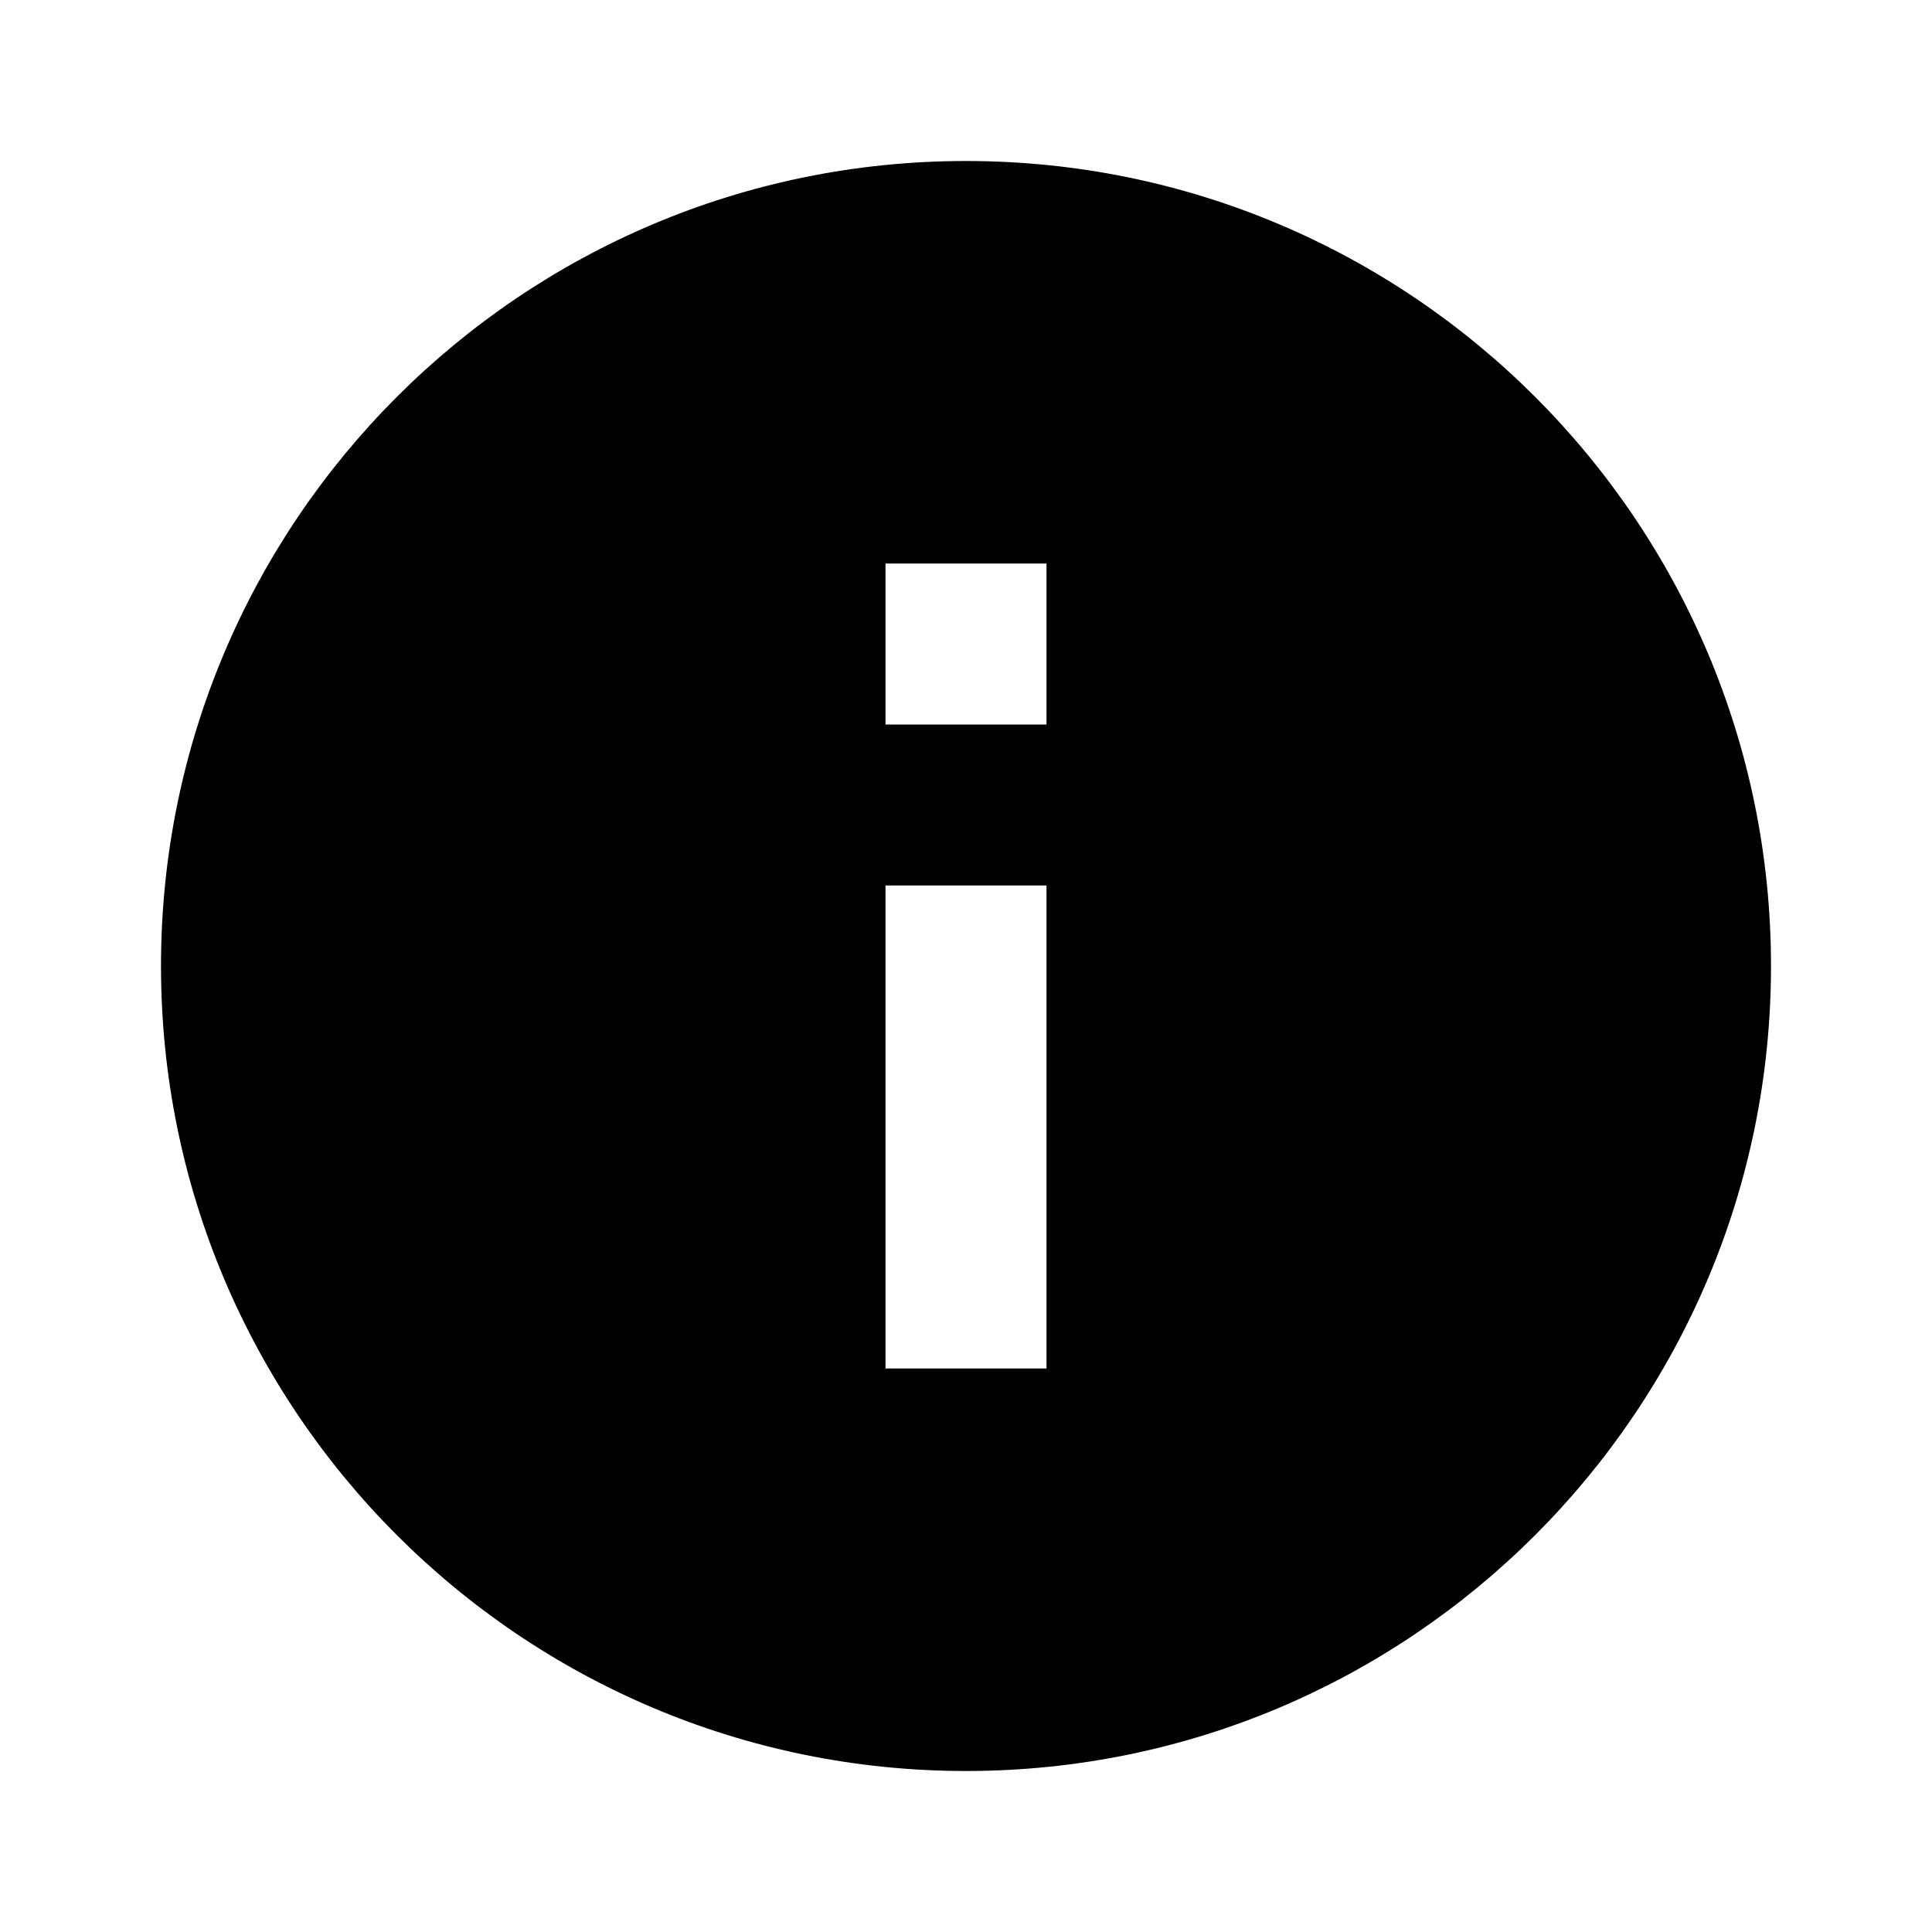
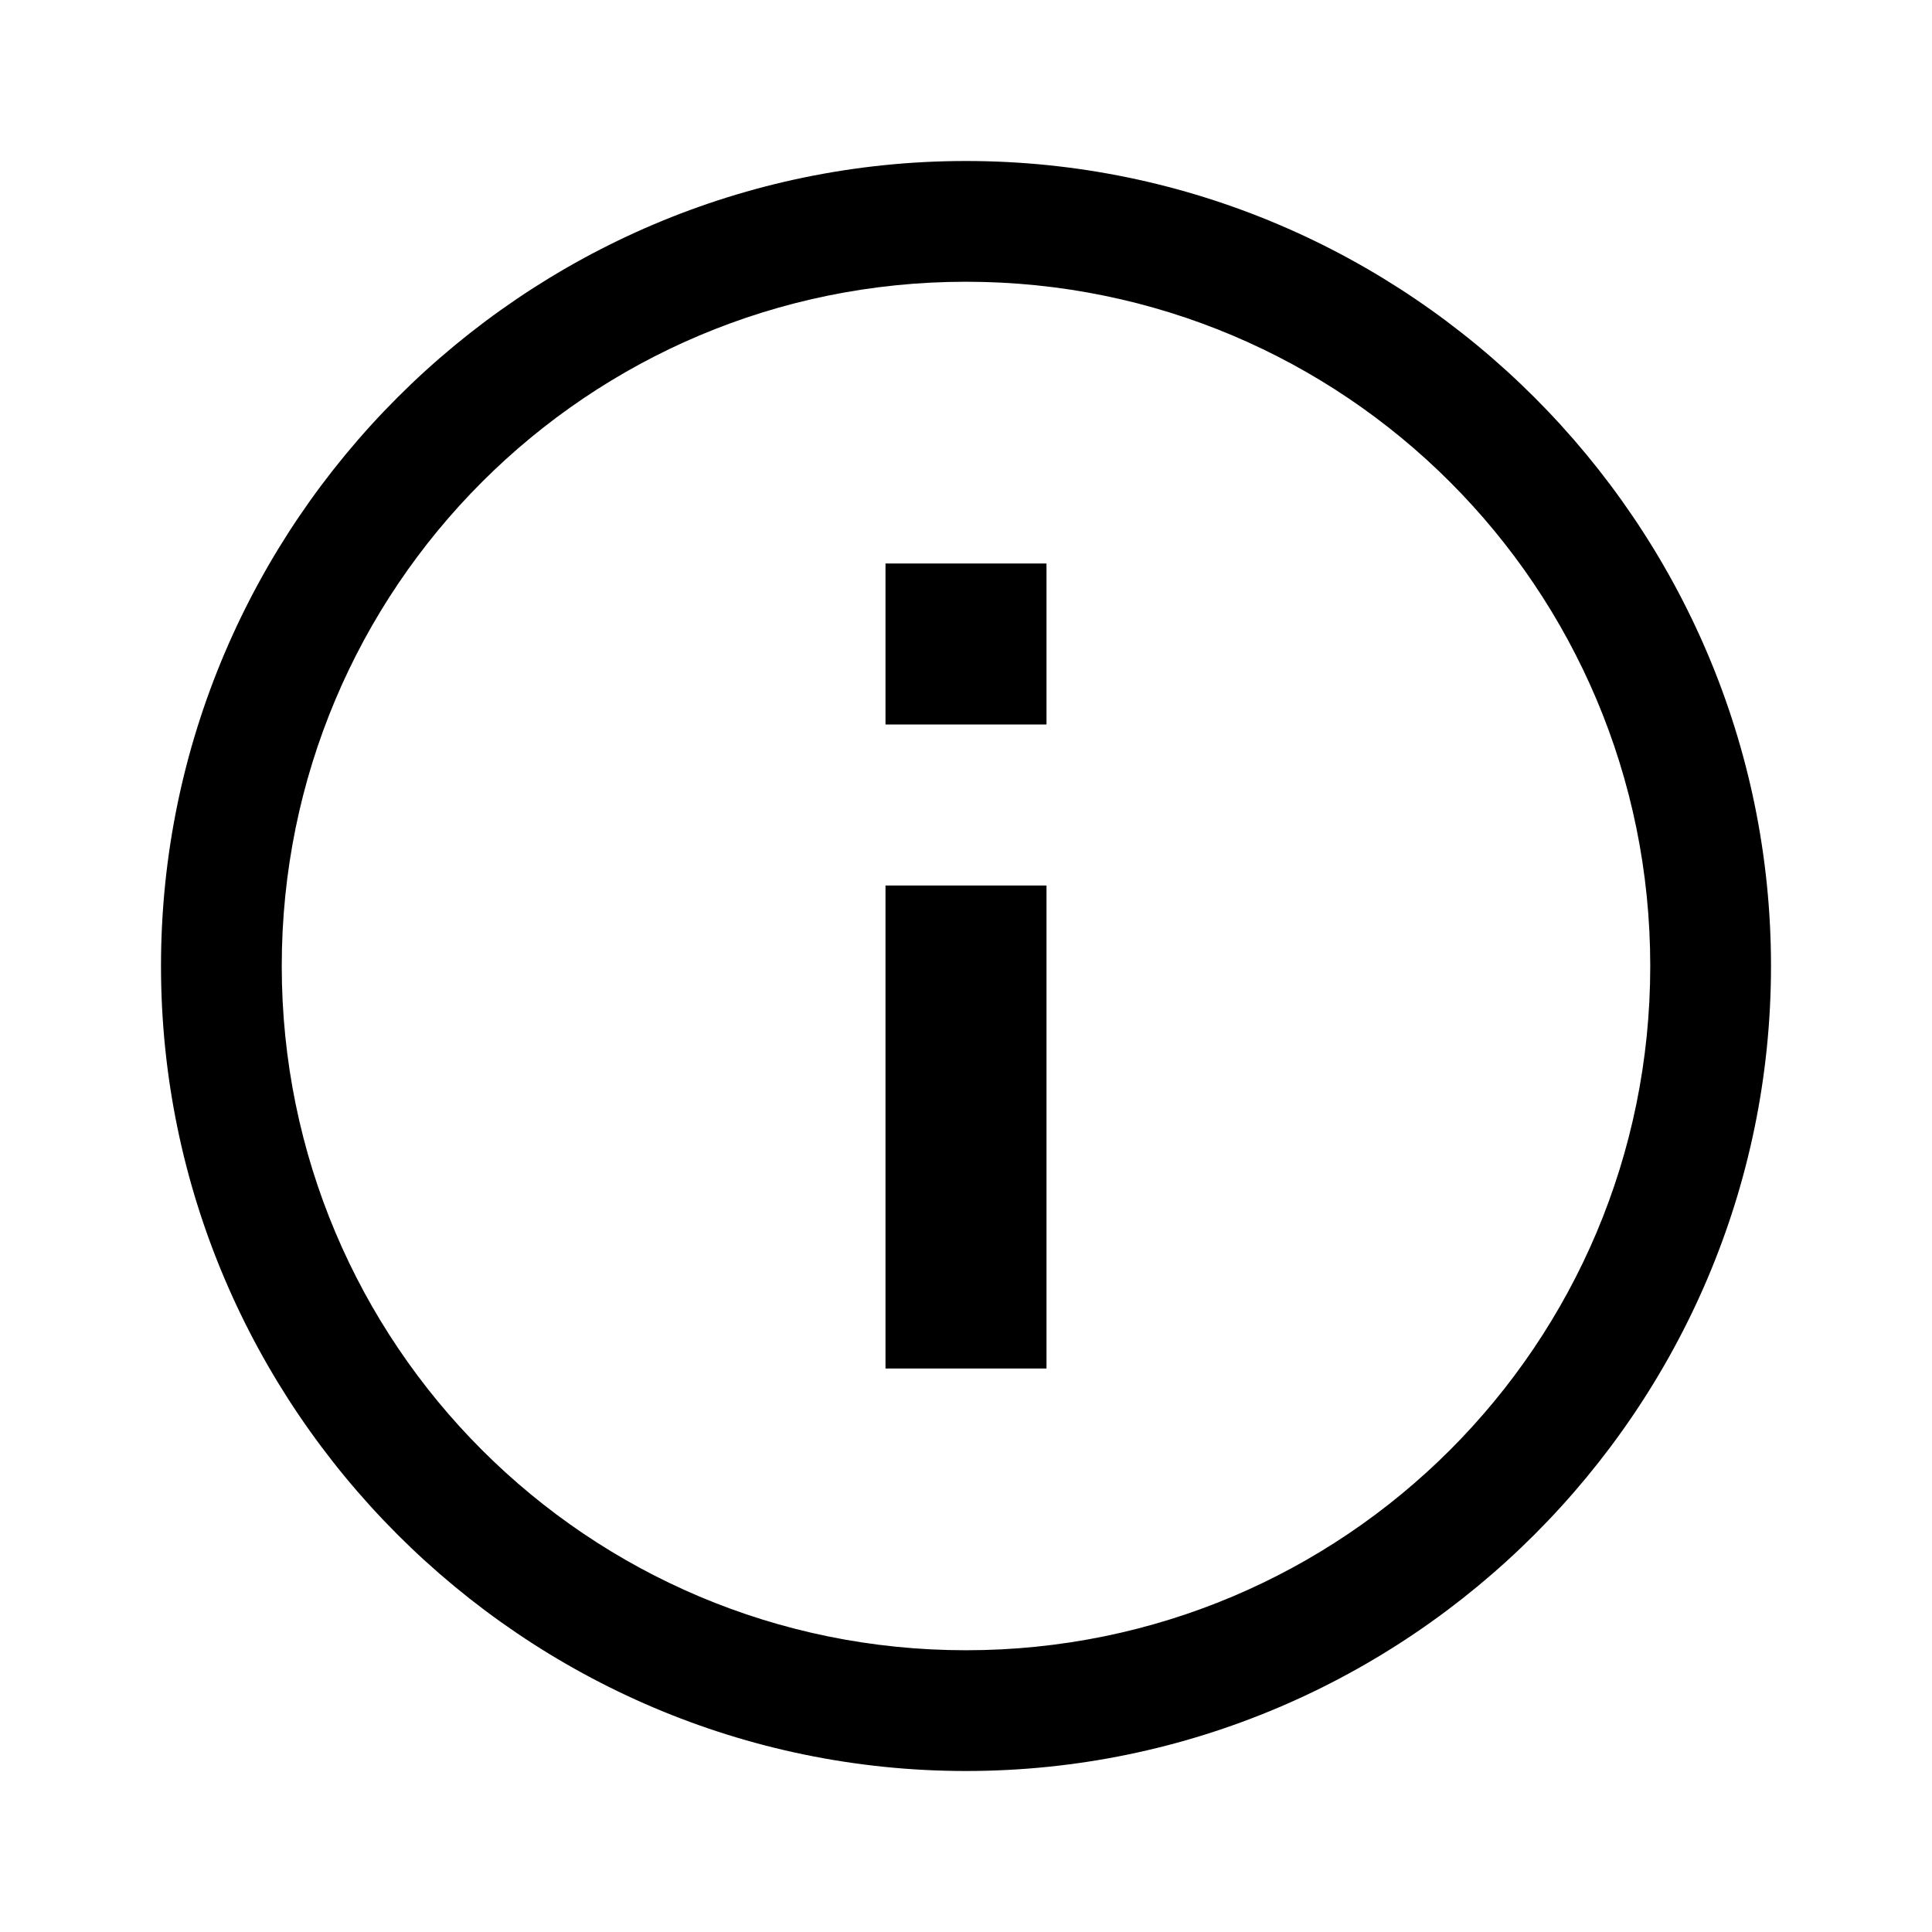
- <svg xmlns="http://www.w3.org/2000/svg" viewBox="0 0 24 24">
-   <path d="M0 0h24v24H0z" fill="none" />
-   <path class="info-icon" d="M12 2C6.48 2 2 6.48 2 12s4.48 10 10 10 10-4.48 10-10S17.52 2 12 2zm1 15h-2v-6h2v6zm0-8h-2V7h2v2z" />
+ <svg xmlns="http://www.w3.org/2000/svg" enable-background="new 0 0 24 24" version="1.1" viewBox="0 0 24 24" xml:space="preserve">
+   <path d="m12 3.5c4.7 0 8.5 3.8 8.5 8.5s-3.8 8.5-8.5 8.5-8.5-3.8-8.5-8.5 3.8-8.5 8.5-8.5m0-1.5c-5.5 0-10 4.5-10 10s4.5 10 10 10 10-4.5 10-10-4.5-10-10-10z" />
+   <rect x="11" y="11" width="2" height="6" />
+   <rect x="11" y="7" width="2" height="2" />
</svg>
